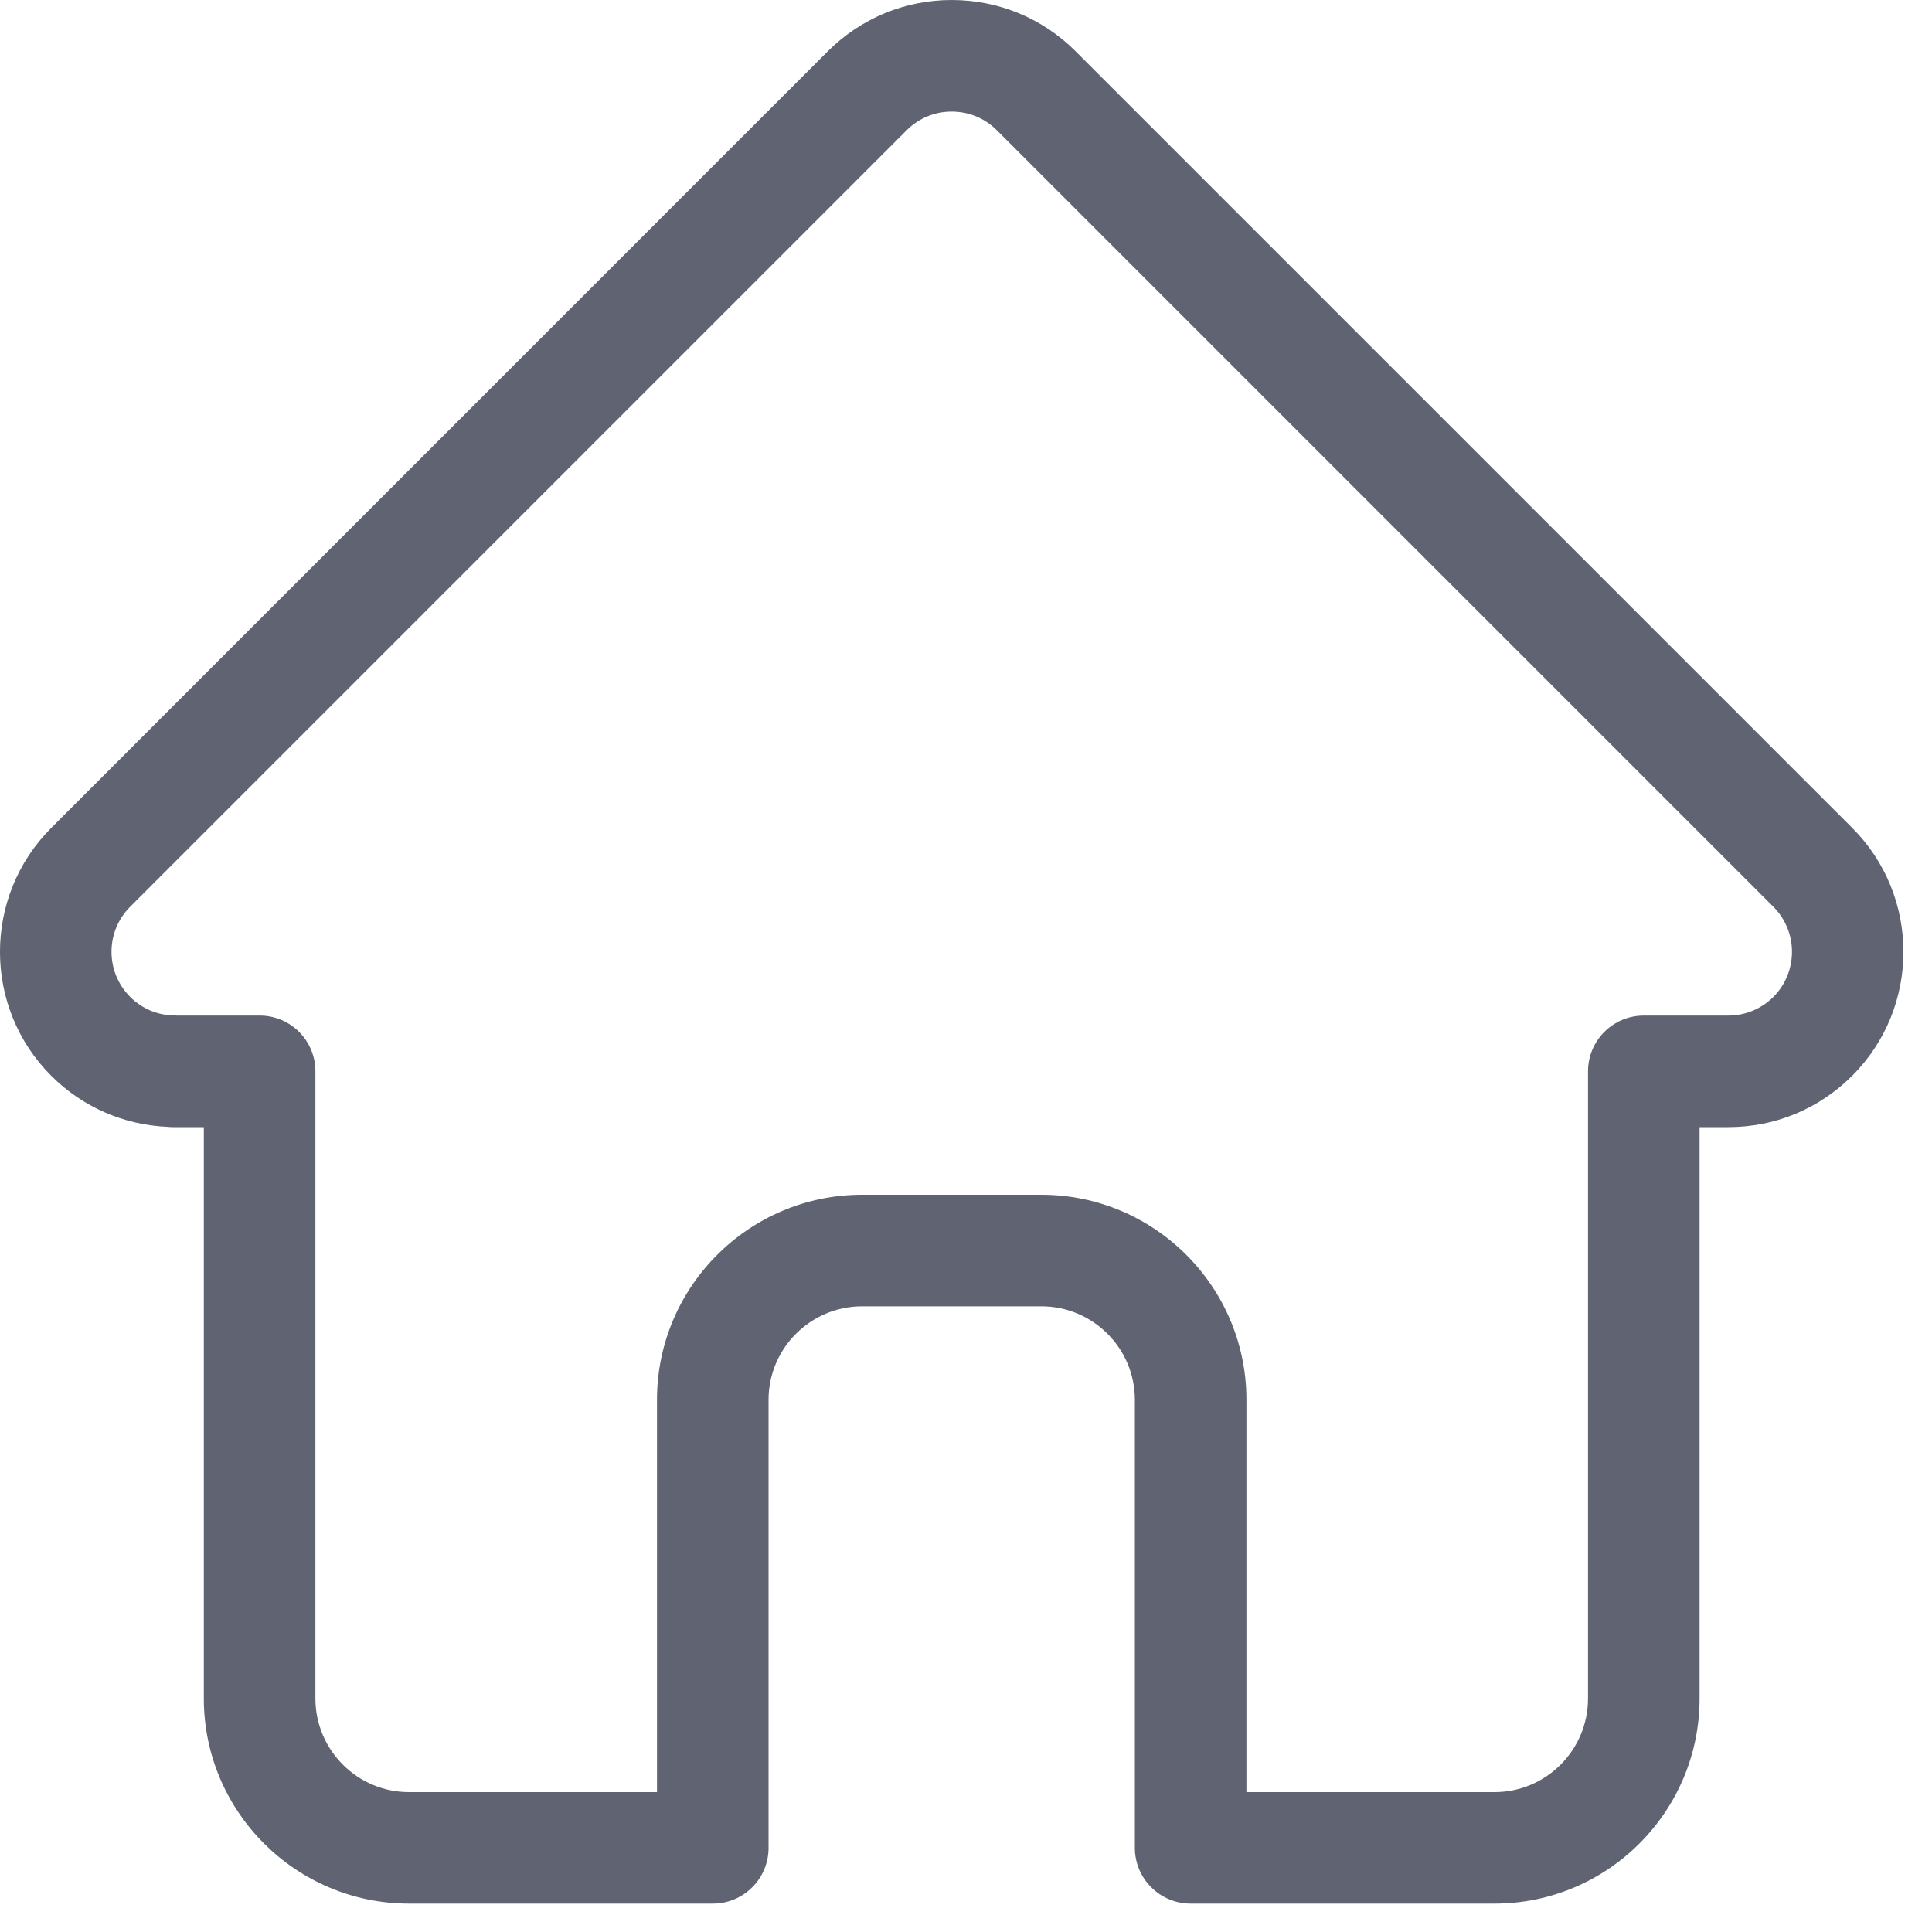
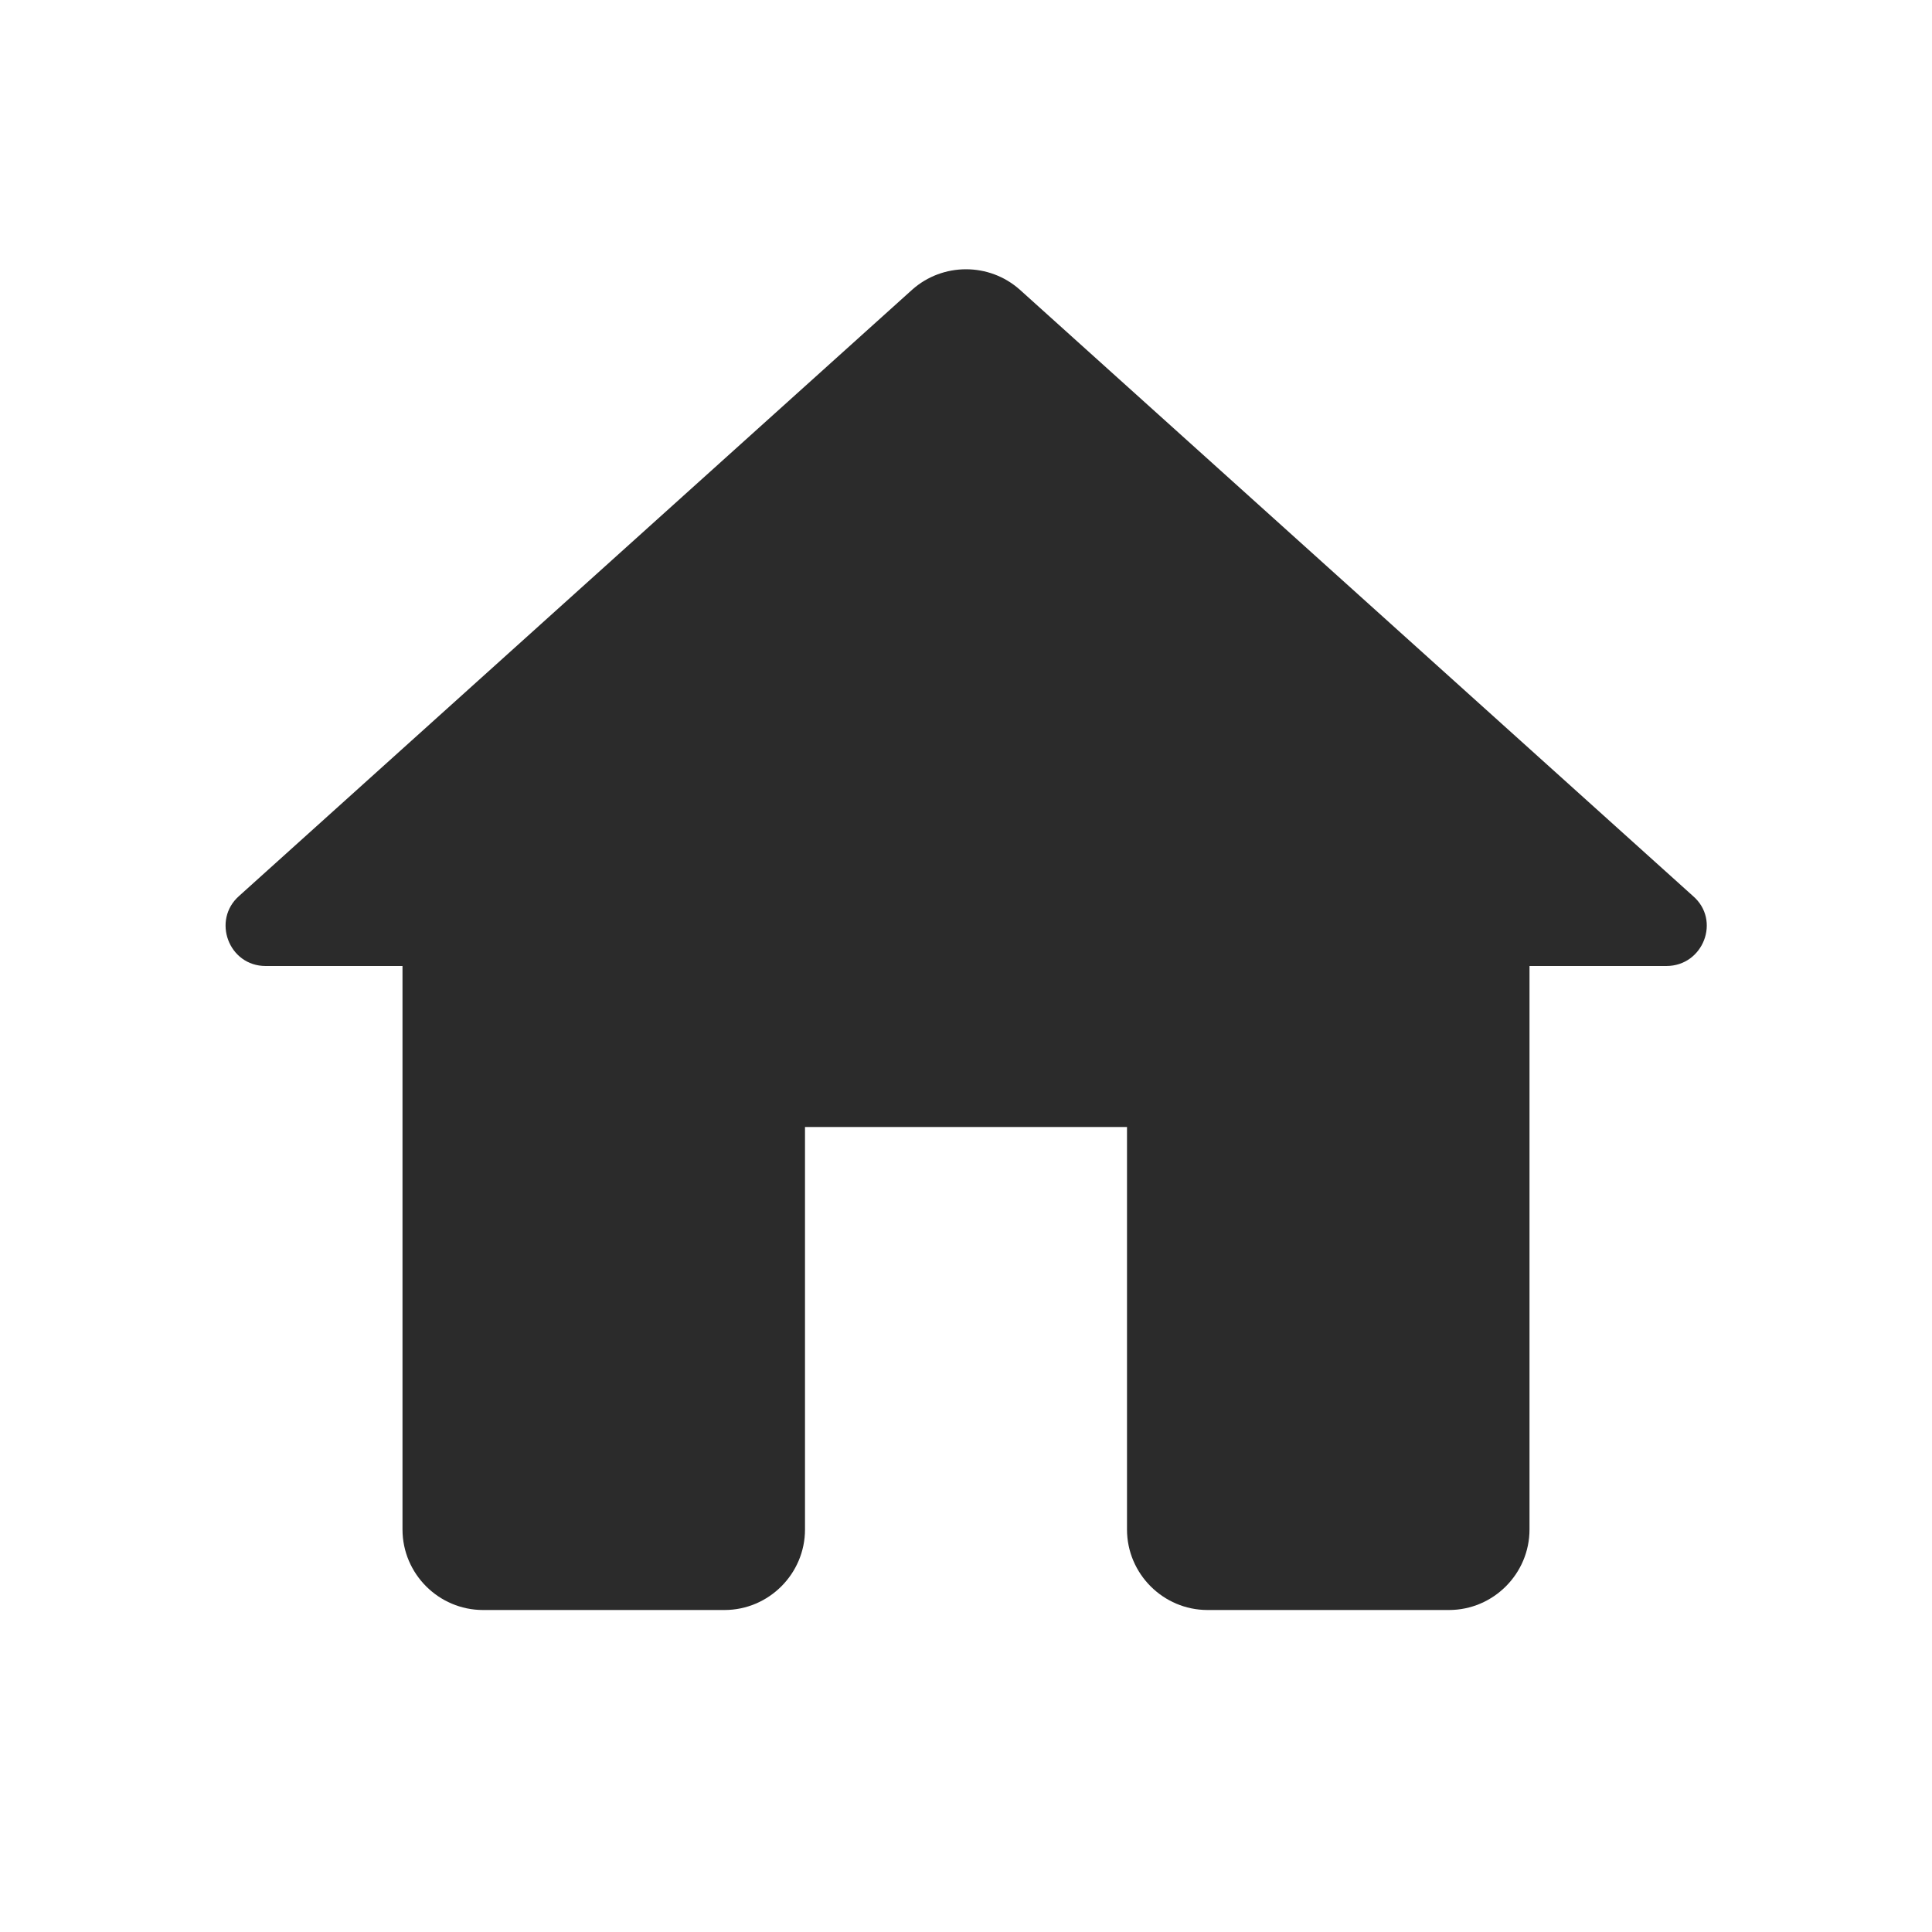
- <svg xmlns="http://www.w3.org/2000/svg" width="20" height="20" viewBox="0 0 20 20" fill="none">
-   <path d="M19.175 8.571C19.175 8.571 19.174 8.57 19.174 8.57L11.135 0.531C10.793 0.189 10.337 0 9.852 0C9.368 0 8.912 0.189 8.569 0.531L0.535 8.566C0.532 8.568 0.529 8.571 0.527 8.574C-0.177 9.282 -0.176 10.43 0.53 11.136C0.853 11.459 1.279 11.645 1.734 11.665C1.753 11.667 1.771 11.668 1.79 11.668H2.11V17.583C2.11 18.754 3.063 19.706 4.234 19.706H7.379C7.698 19.706 7.956 19.448 7.956 19.129V14.491C7.956 13.957 8.391 13.523 8.925 13.523H10.78C11.314 13.523 11.748 13.957 11.748 14.491V19.129C11.748 19.448 12.007 19.706 12.326 19.706H15.471C16.642 19.706 17.594 18.754 17.594 17.583V11.668H17.891C18.376 11.668 18.831 11.479 19.174 11.136C19.881 10.429 19.881 9.279 19.175 8.571ZM18.358 10.32C18.233 10.444 18.067 10.513 17.891 10.513H17.017C16.698 10.513 16.439 10.771 16.439 11.09V17.583C16.439 18.117 16.005 18.552 15.471 18.552H12.903V14.491C12.903 13.32 11.951 12.368 10.78 12.368H8.925C7.754 12.368 6.801 13.32 6.801 14.491V18.552H4.234C3.7 18.552 3.265 18.117 3.265 17.583V11.09C3.265 10.771 3.007 10.513 2.688 10.513H1.828C1.819 10.512 1.81 10.512 1.801 10.512C1.629 10.509 1.468 10.441 1.347 10.319C1.09 10.062 1.09 9.644 1.347 9.387C1.347 9.387 1.347 9.387 1.347 9.386L1.348 9.386L9.386 1.348C9.511 1.223 9.676 1.155 9.852 1.155C10.028 1.155 10.194 1.223 10.319 1.348L18.355 9.384C18.356 9.385 18.358 9.387 18.359 9.388C18.615 9.645 18.614 10.063 18.358 10.32Z" fill="#606472" />
+ <svg xmlns="http://www.w3.org/2000/svg" width="24" height="24" viewBox="0 0 24 24" fill="none">
+   <path d="M10 19V14H14V19C14 19.55 14.45 20 15 20H18C18.55 20 19 19.55 19 19V12H20.7C21.16 12 21.38 11.43 21.03 11.13L12.67 3.6C12.29 3.26 11.71 3.26 11.33 3.6L2.97 11.13C2.63 11.43 2.84 12 3.3 12H5V19C5 19.55 5.45 20 6 20H9C9.55 20 10 19.55 10 19Z" fill="#2B2B2B" />
</svg>
